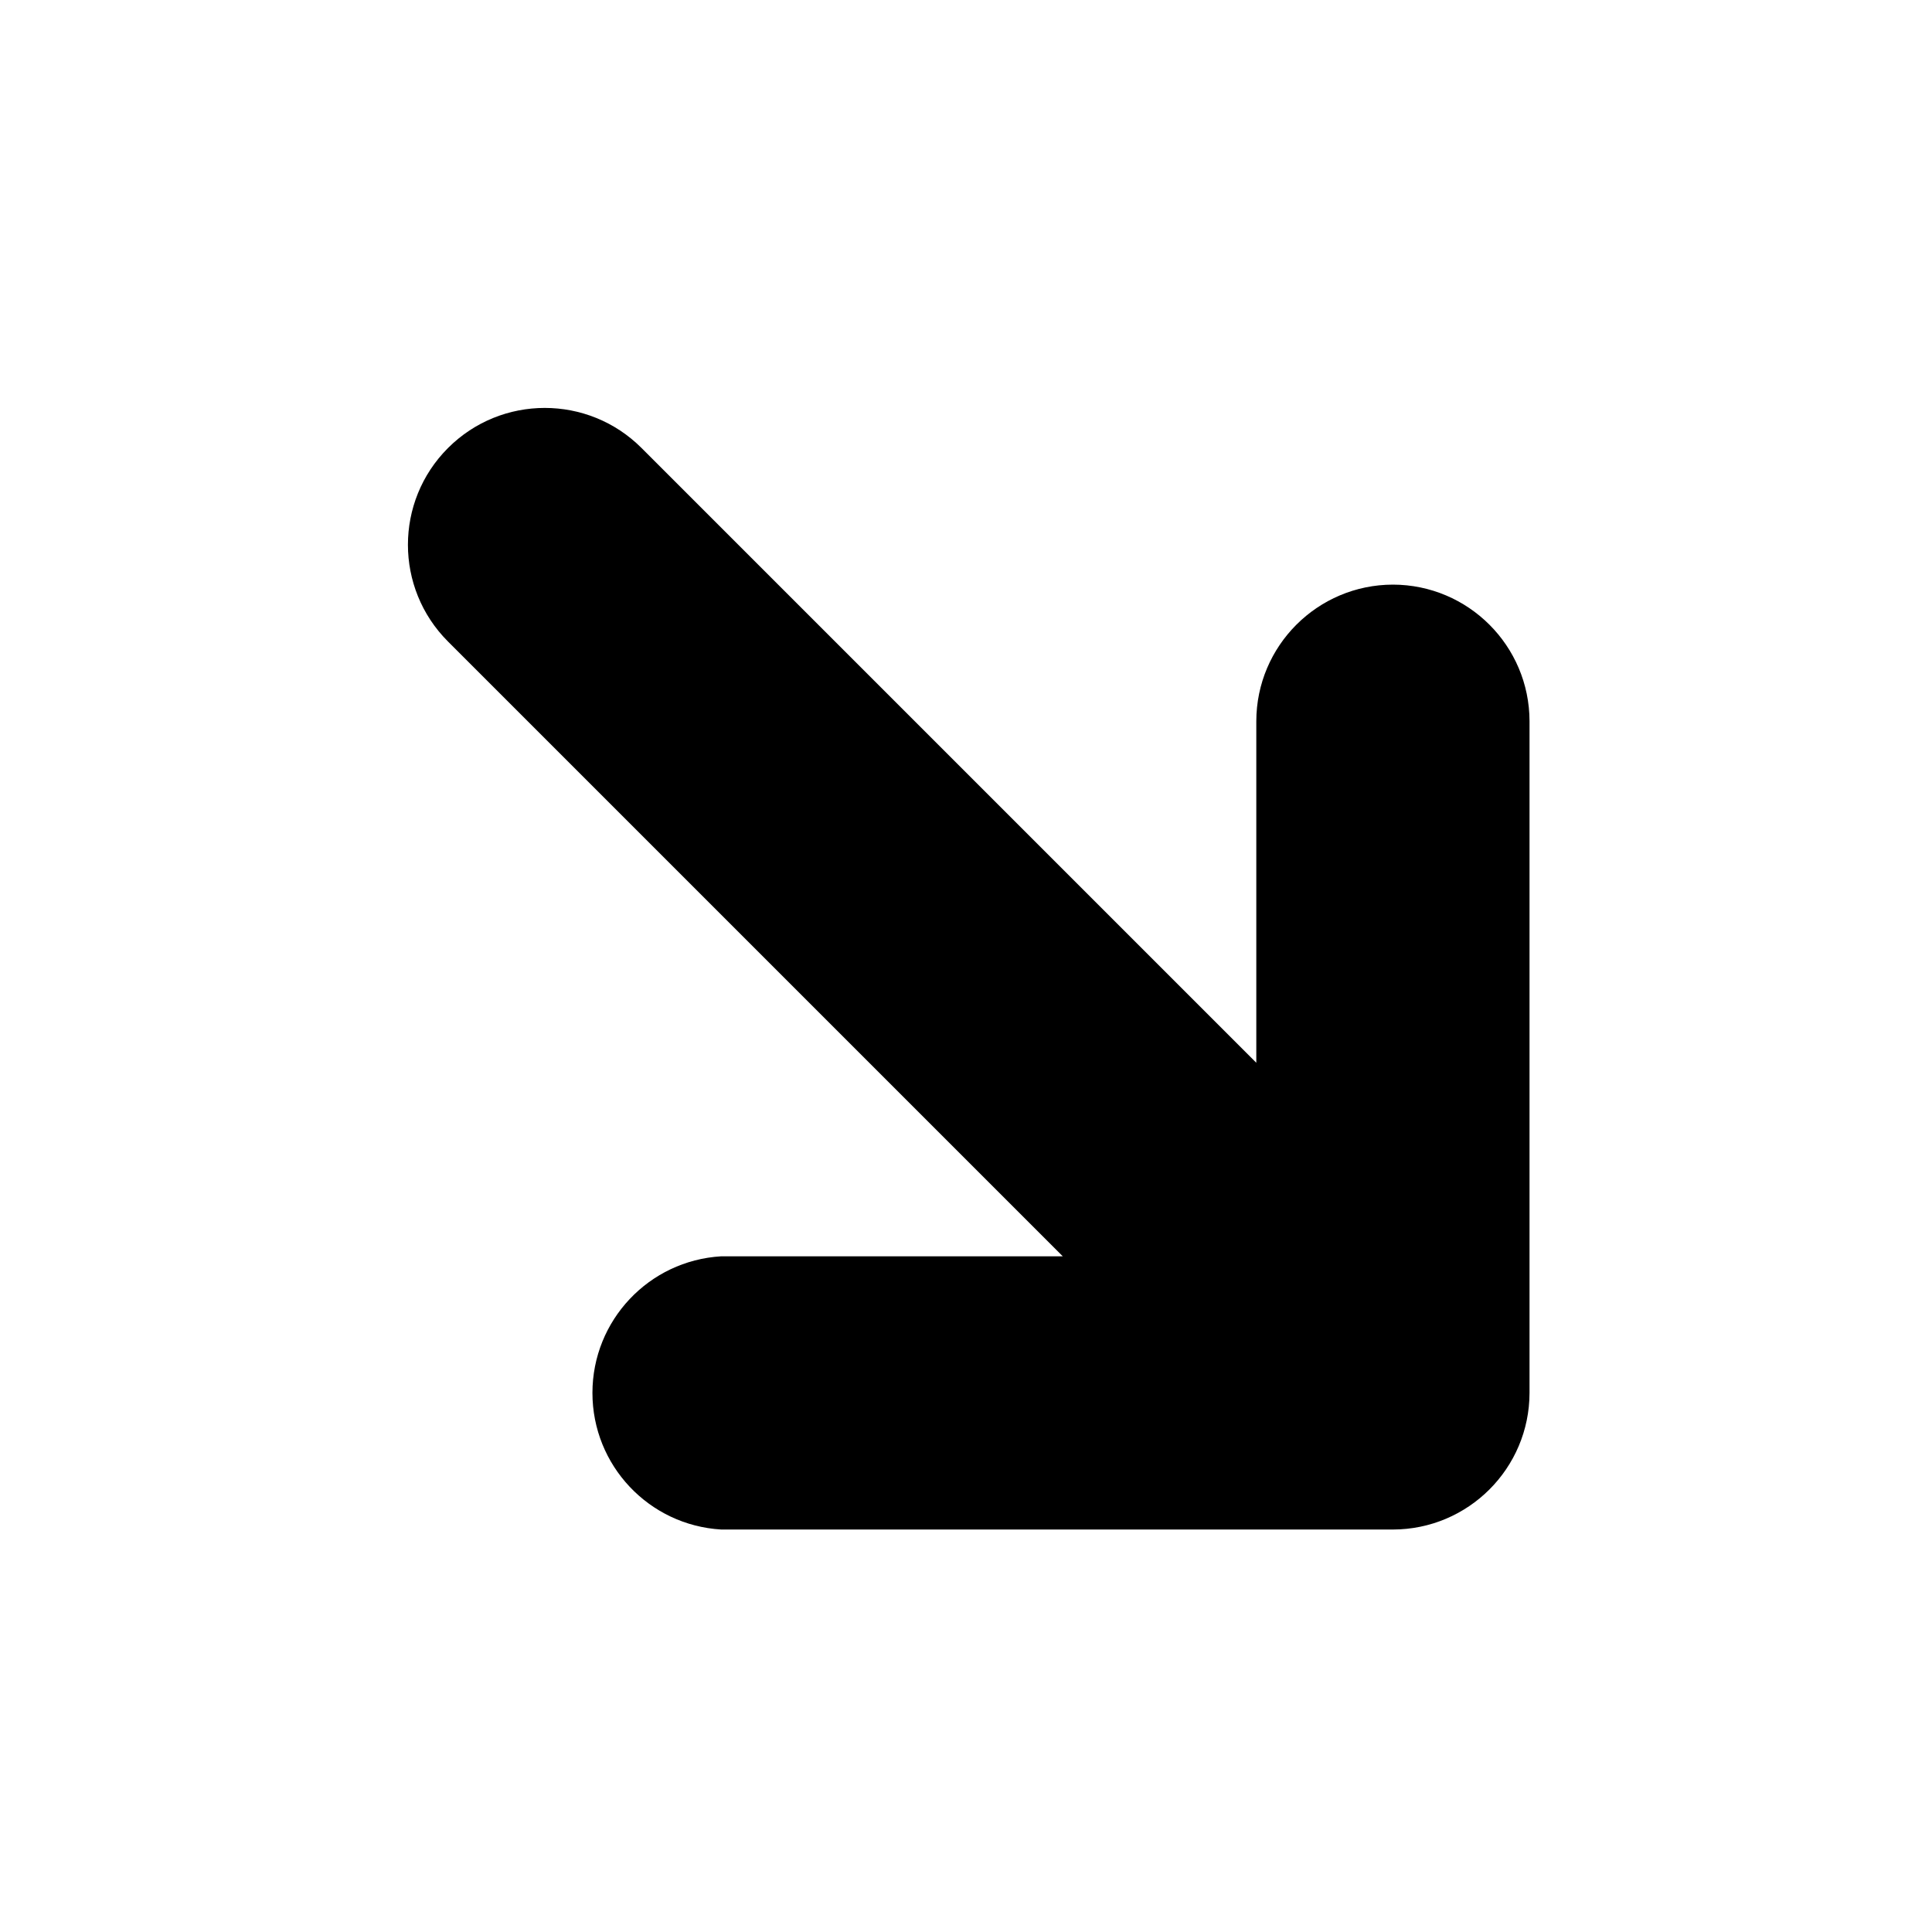
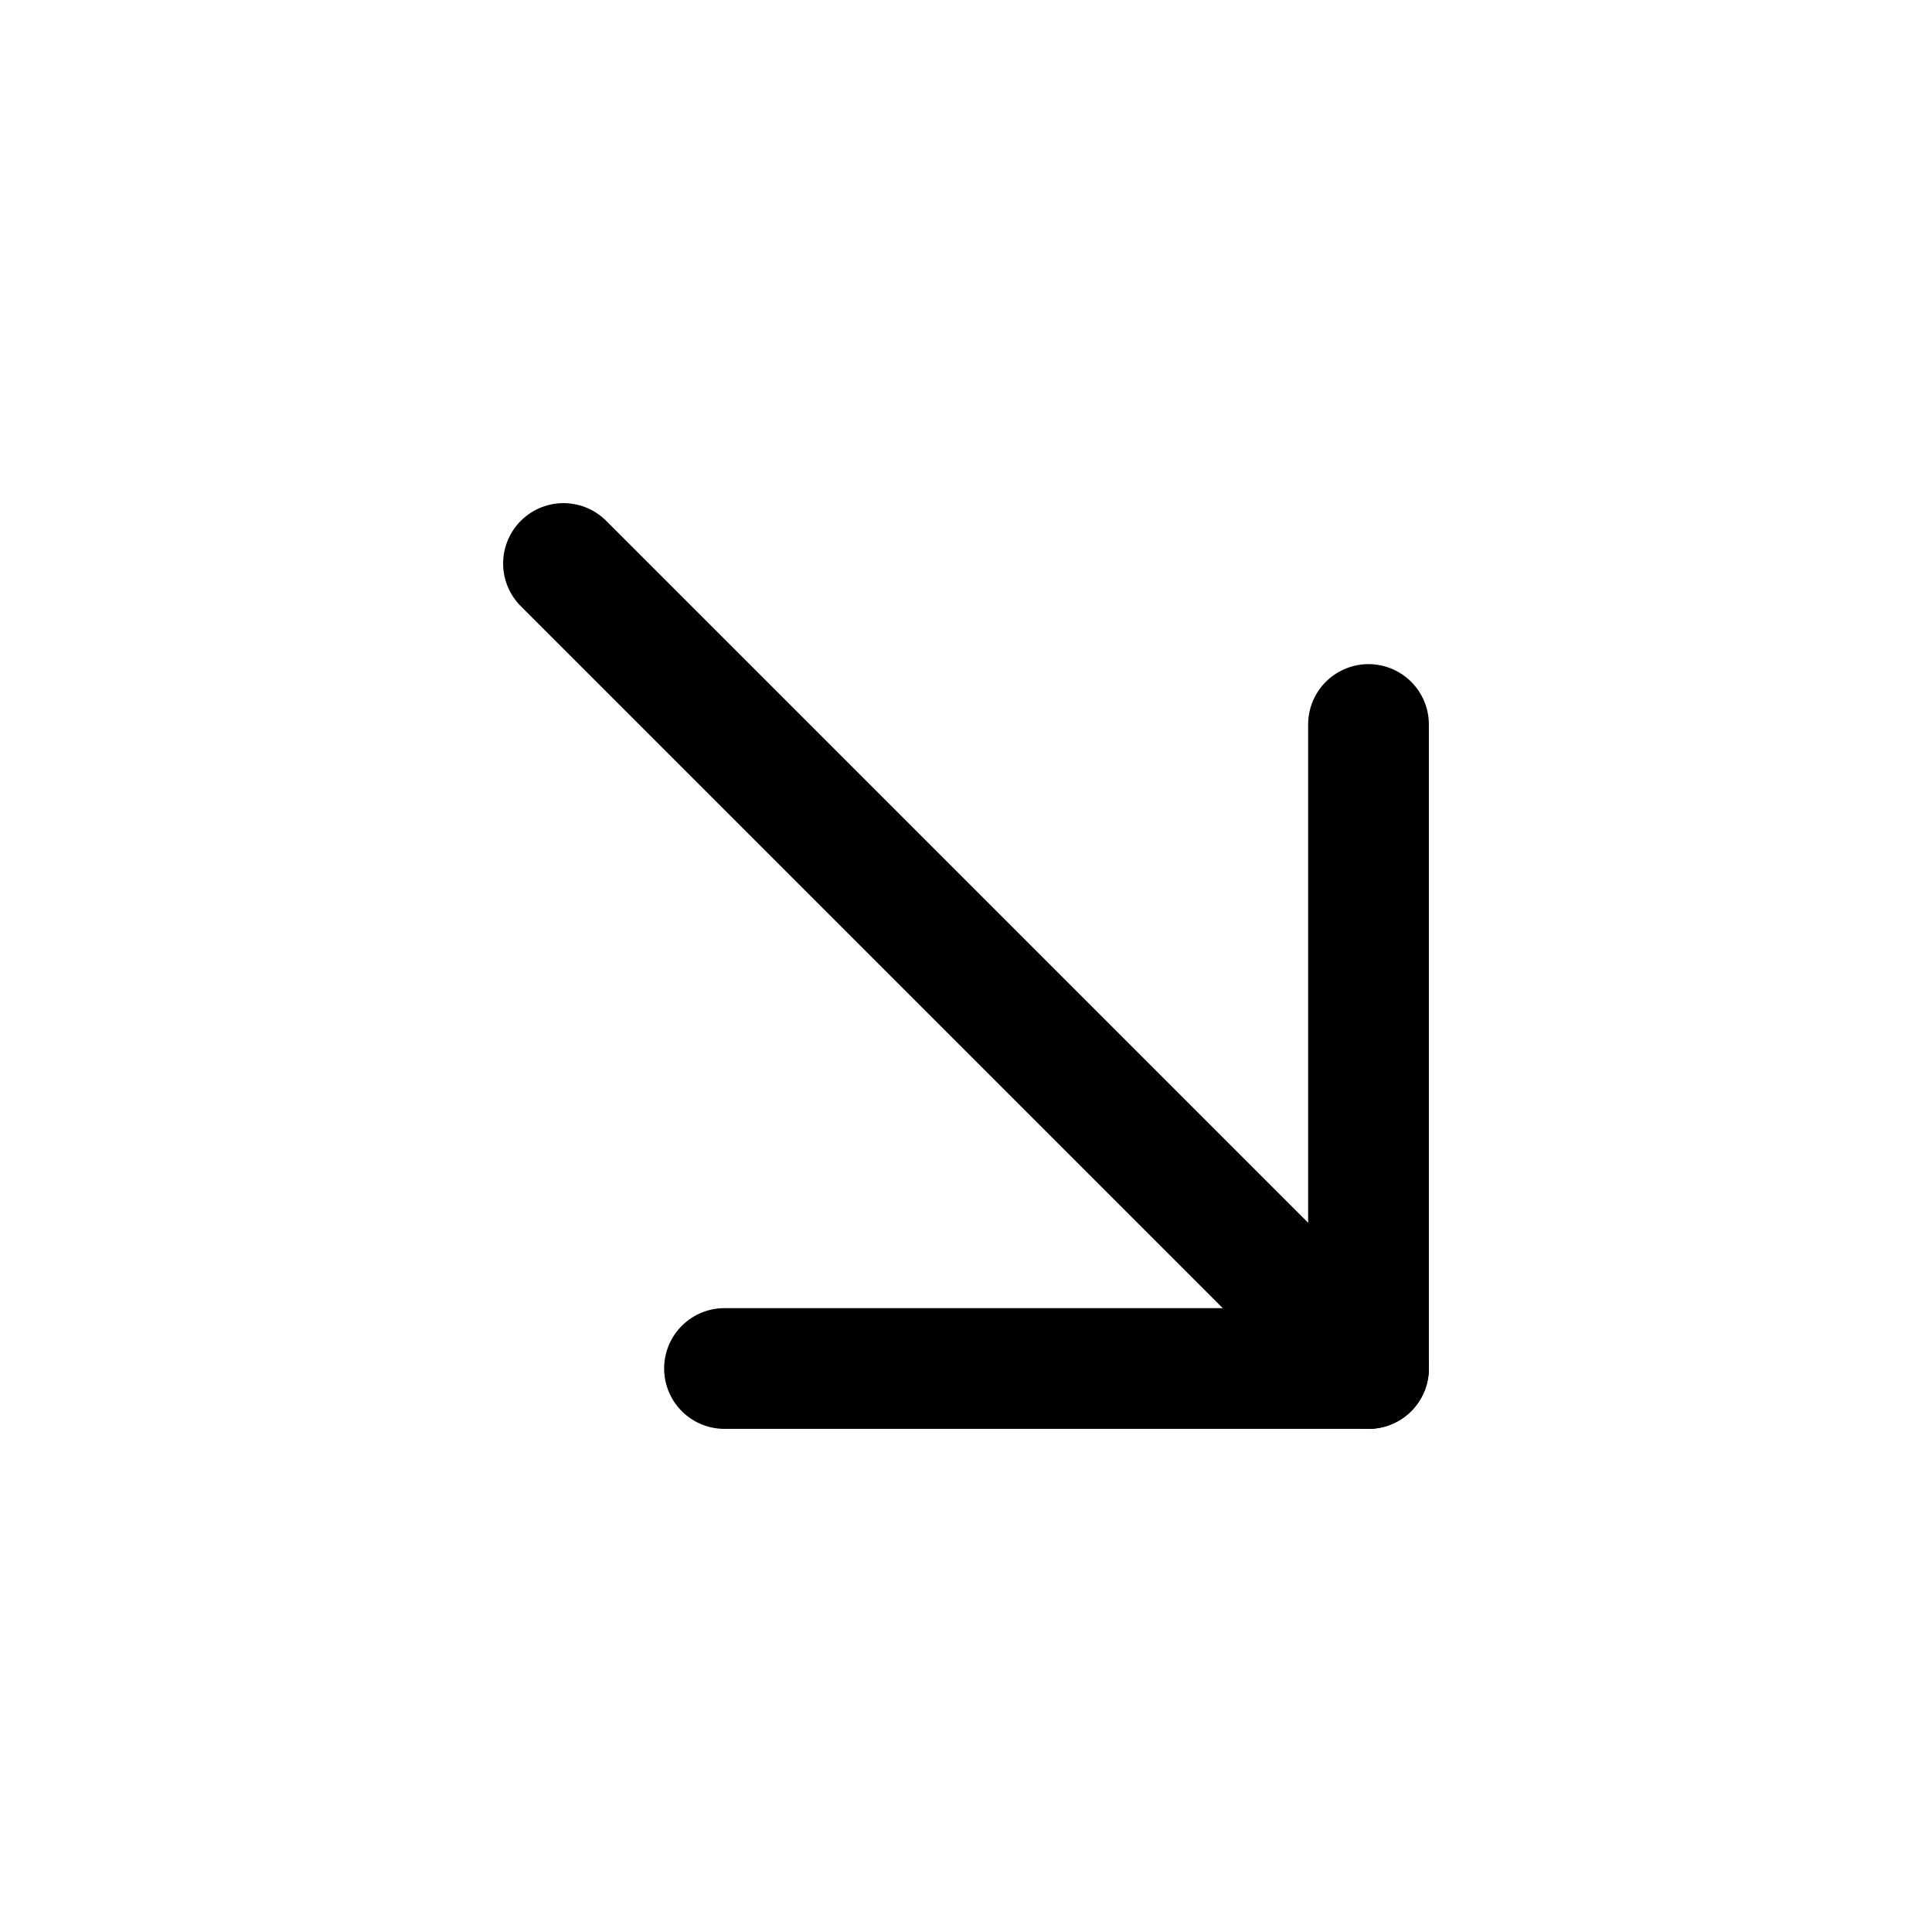
- <svg xmlns="http://www.w3.org/2000/svg" viewBox="0 0 24 24" fill="currentColor" role="img" aria-label="arrow-se">
-   <g transform="rotate(45 12 12)">
-     <path d="M12.4 4.9a1.7 1.7 0 0 1 2.4 0l5.9 5.9a1.7 1.7 0 0 1 0 2.4l-5.9 5.9a1.7 1.7 0 0 1-2.4-2.4l3-3H4.6a1.7 1.7 0 0 1 0-3.4h10.8l-3-3a1.7 1.7 0 0 1 0-2.4z" />
-   </g>
+ <svg xmlns="http://www.w3.org/2000/svg" viewBox="0 0 24 24" fill="none" stroke="currentColor" stroke-width="1.5" stroke-linecap="round" stroke-linejoin="round" role="img" aria-label="arrow se">
+   <path d="M7 7L17 17" />
+   <path d="M17 9V17H9" />
</svg>
